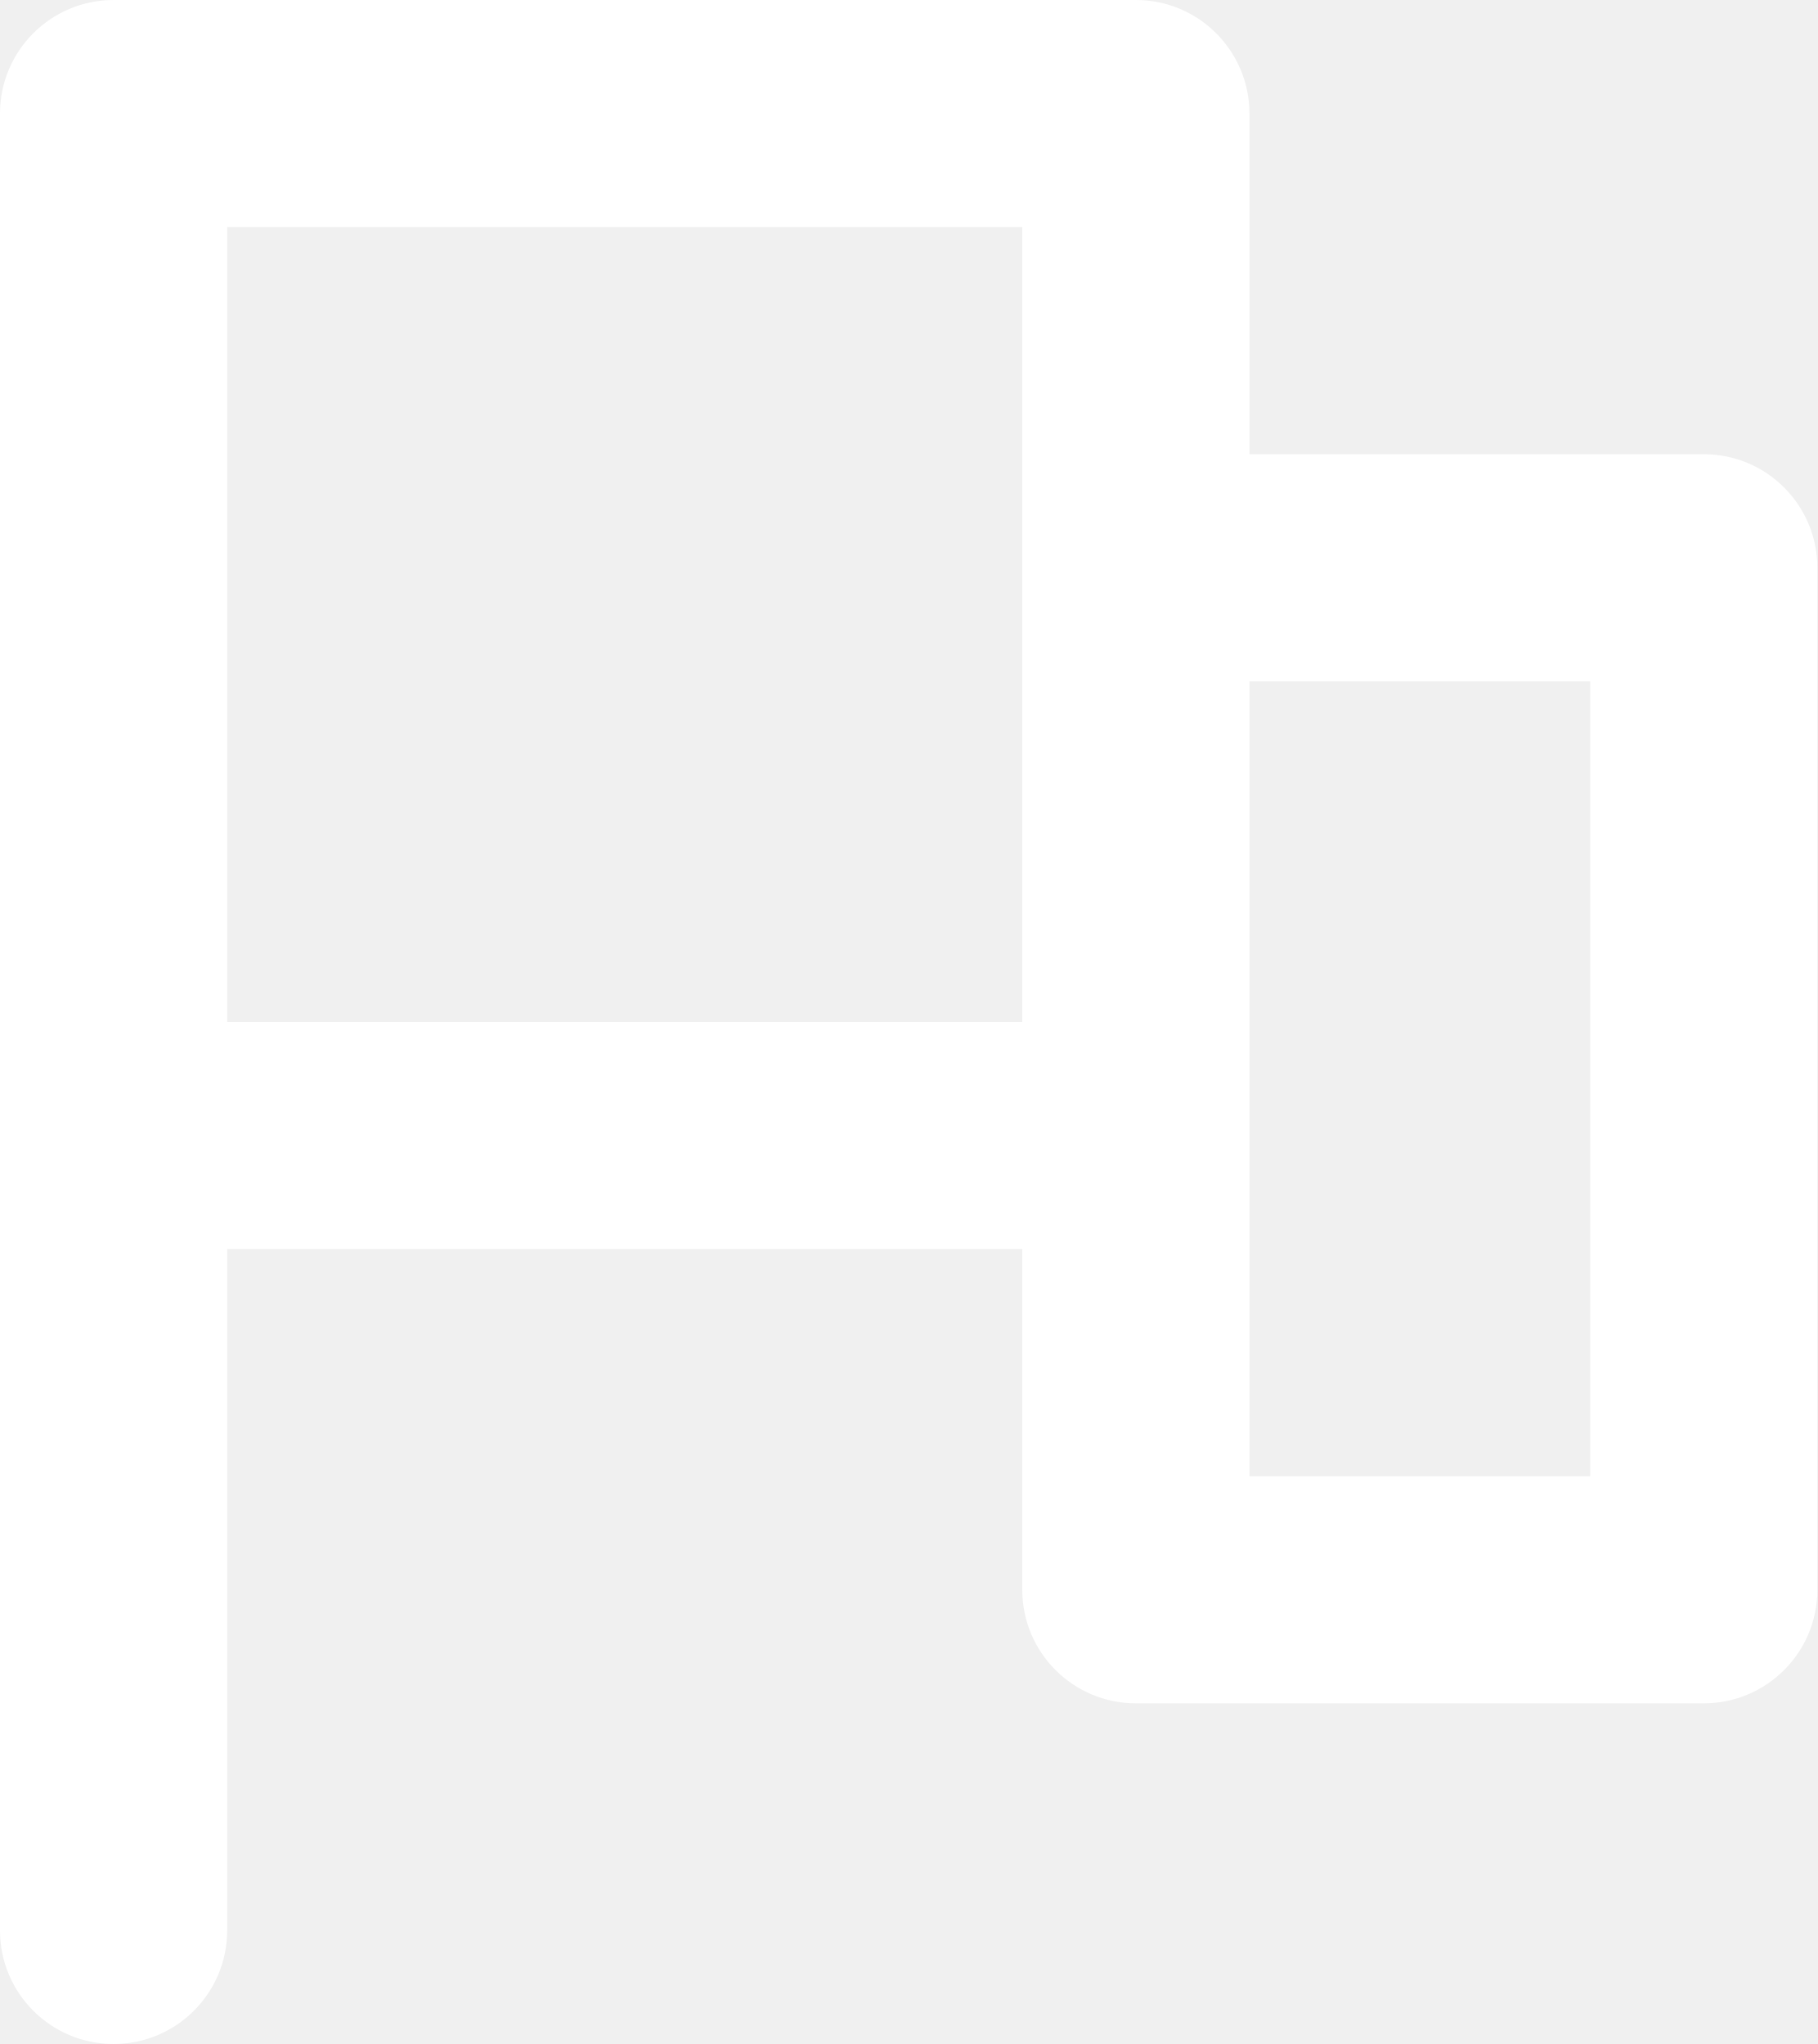
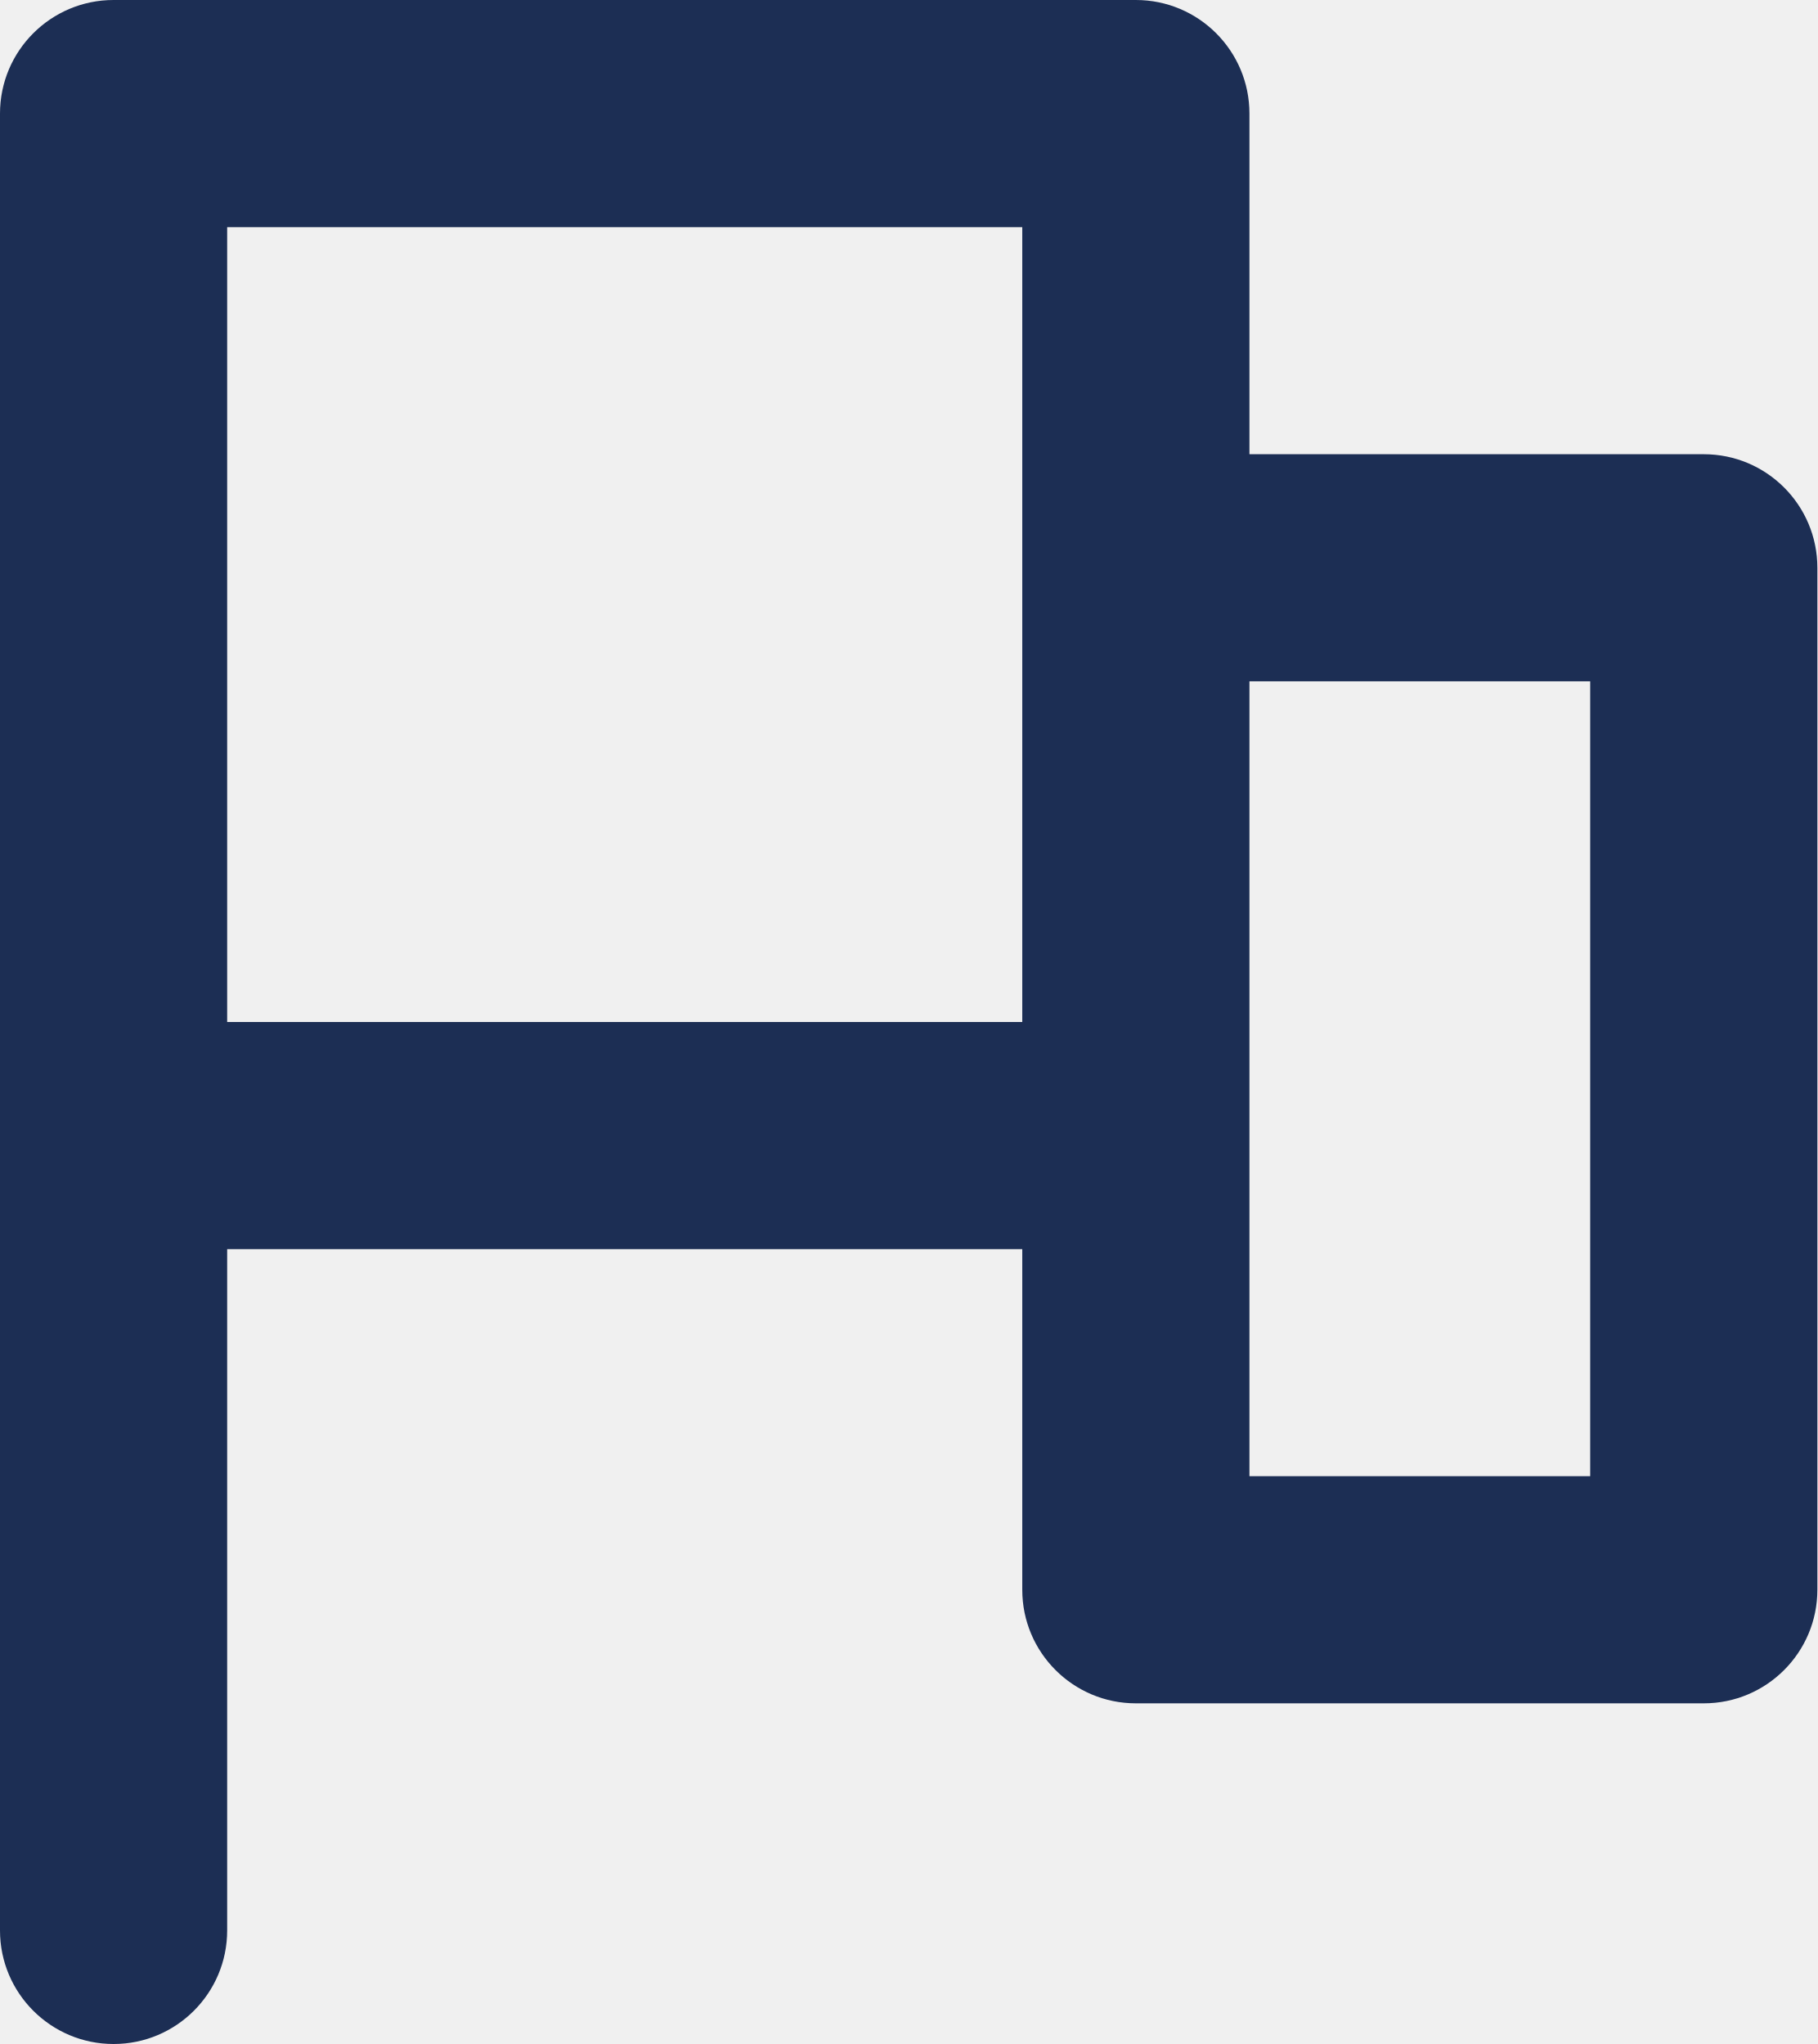
<svg xmlns="http://www.w3.org/2000/svg" width="16" height="18">
-   <path fill="#ffffff" fill-rule="evenodd" d="M15 15h-5a1 1 0 0 1-1-1v-3H2v6a1 1 0 0 1-2 0V1a1 1 0 0 1 1-1h9a1 1 0 0 1 1 1v3h4a1 1 0 0 1 1 1v9a1 1 0 0 1-1 1zM9 2H2v7h7V2zm2 11h3V6h-3v7z" />
+   <path fill="#1c2e54" fill-rule="evenodd" d="M15 15h-5a1 1 0 0 1-1-1v-3H2v6a1 1 0 0 1-2 0V1a1 1 0 0 1 1-1h9a1 1 0 0 1 1 1v3h4a1 1 0 0 1 1 1v9a1 1 0 0 1-1 1zM9 2H2v7h7V2zm2 11h3V6h-3v7z" />
</svg>
